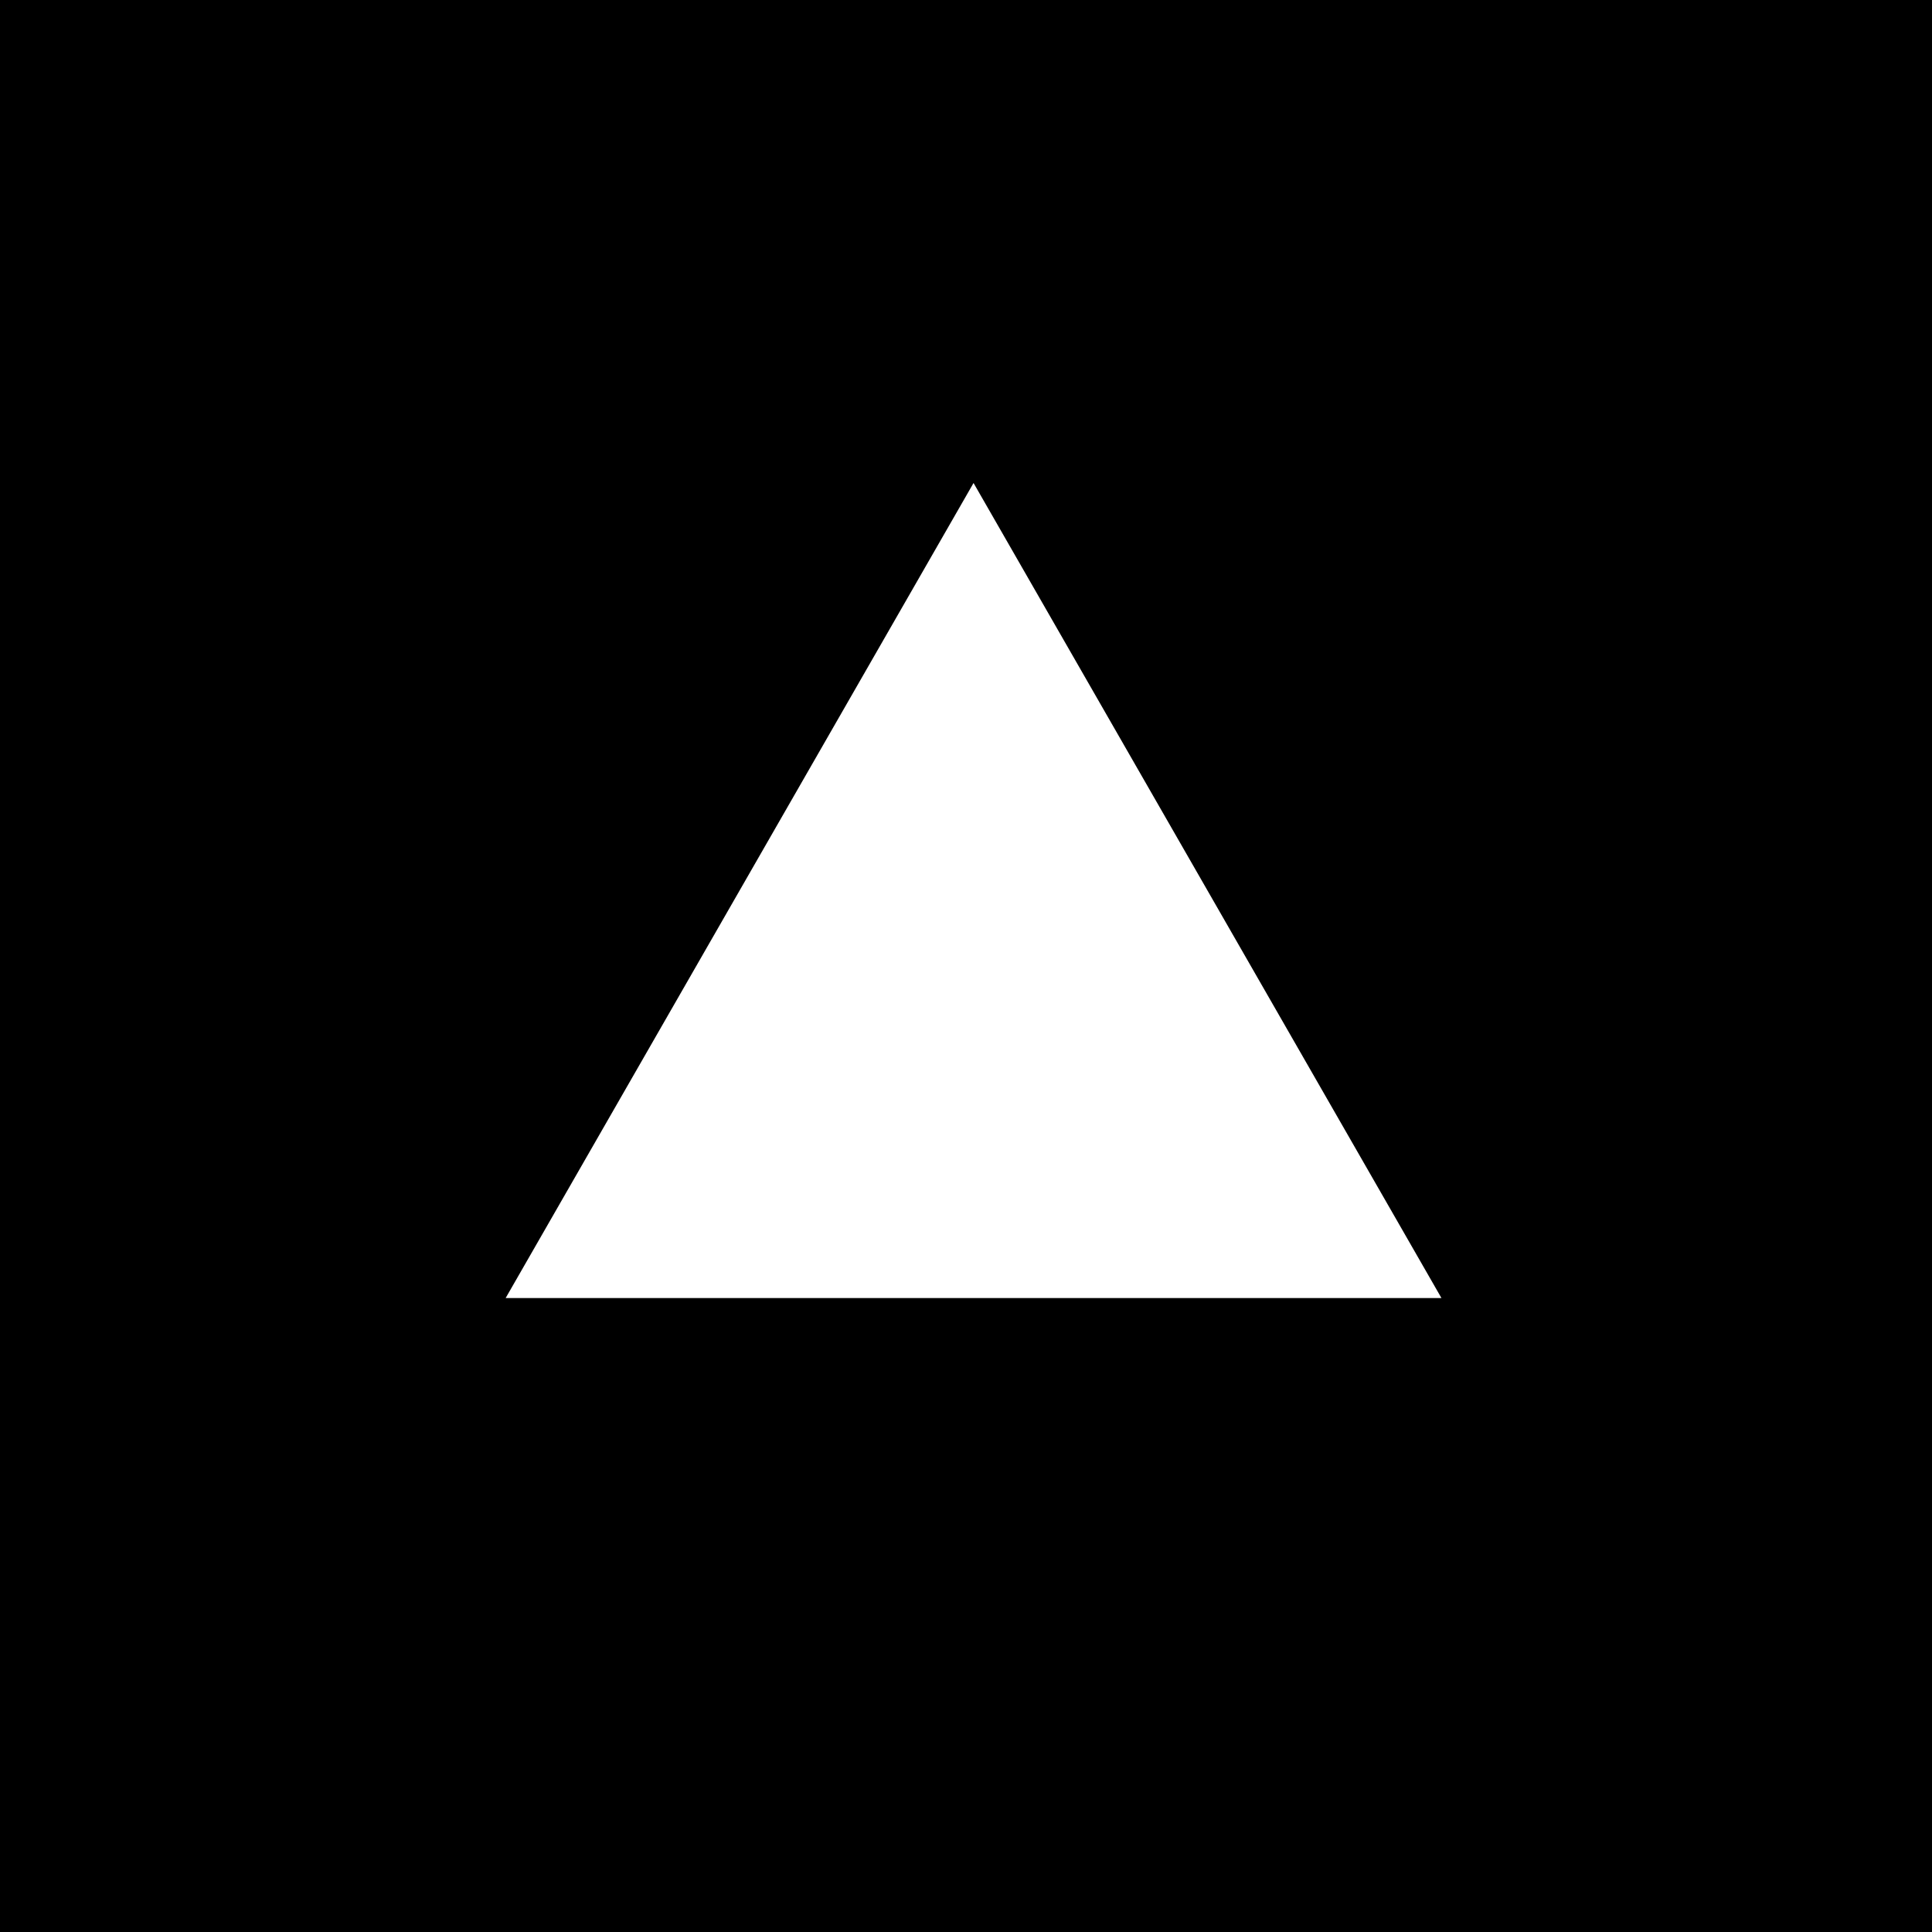
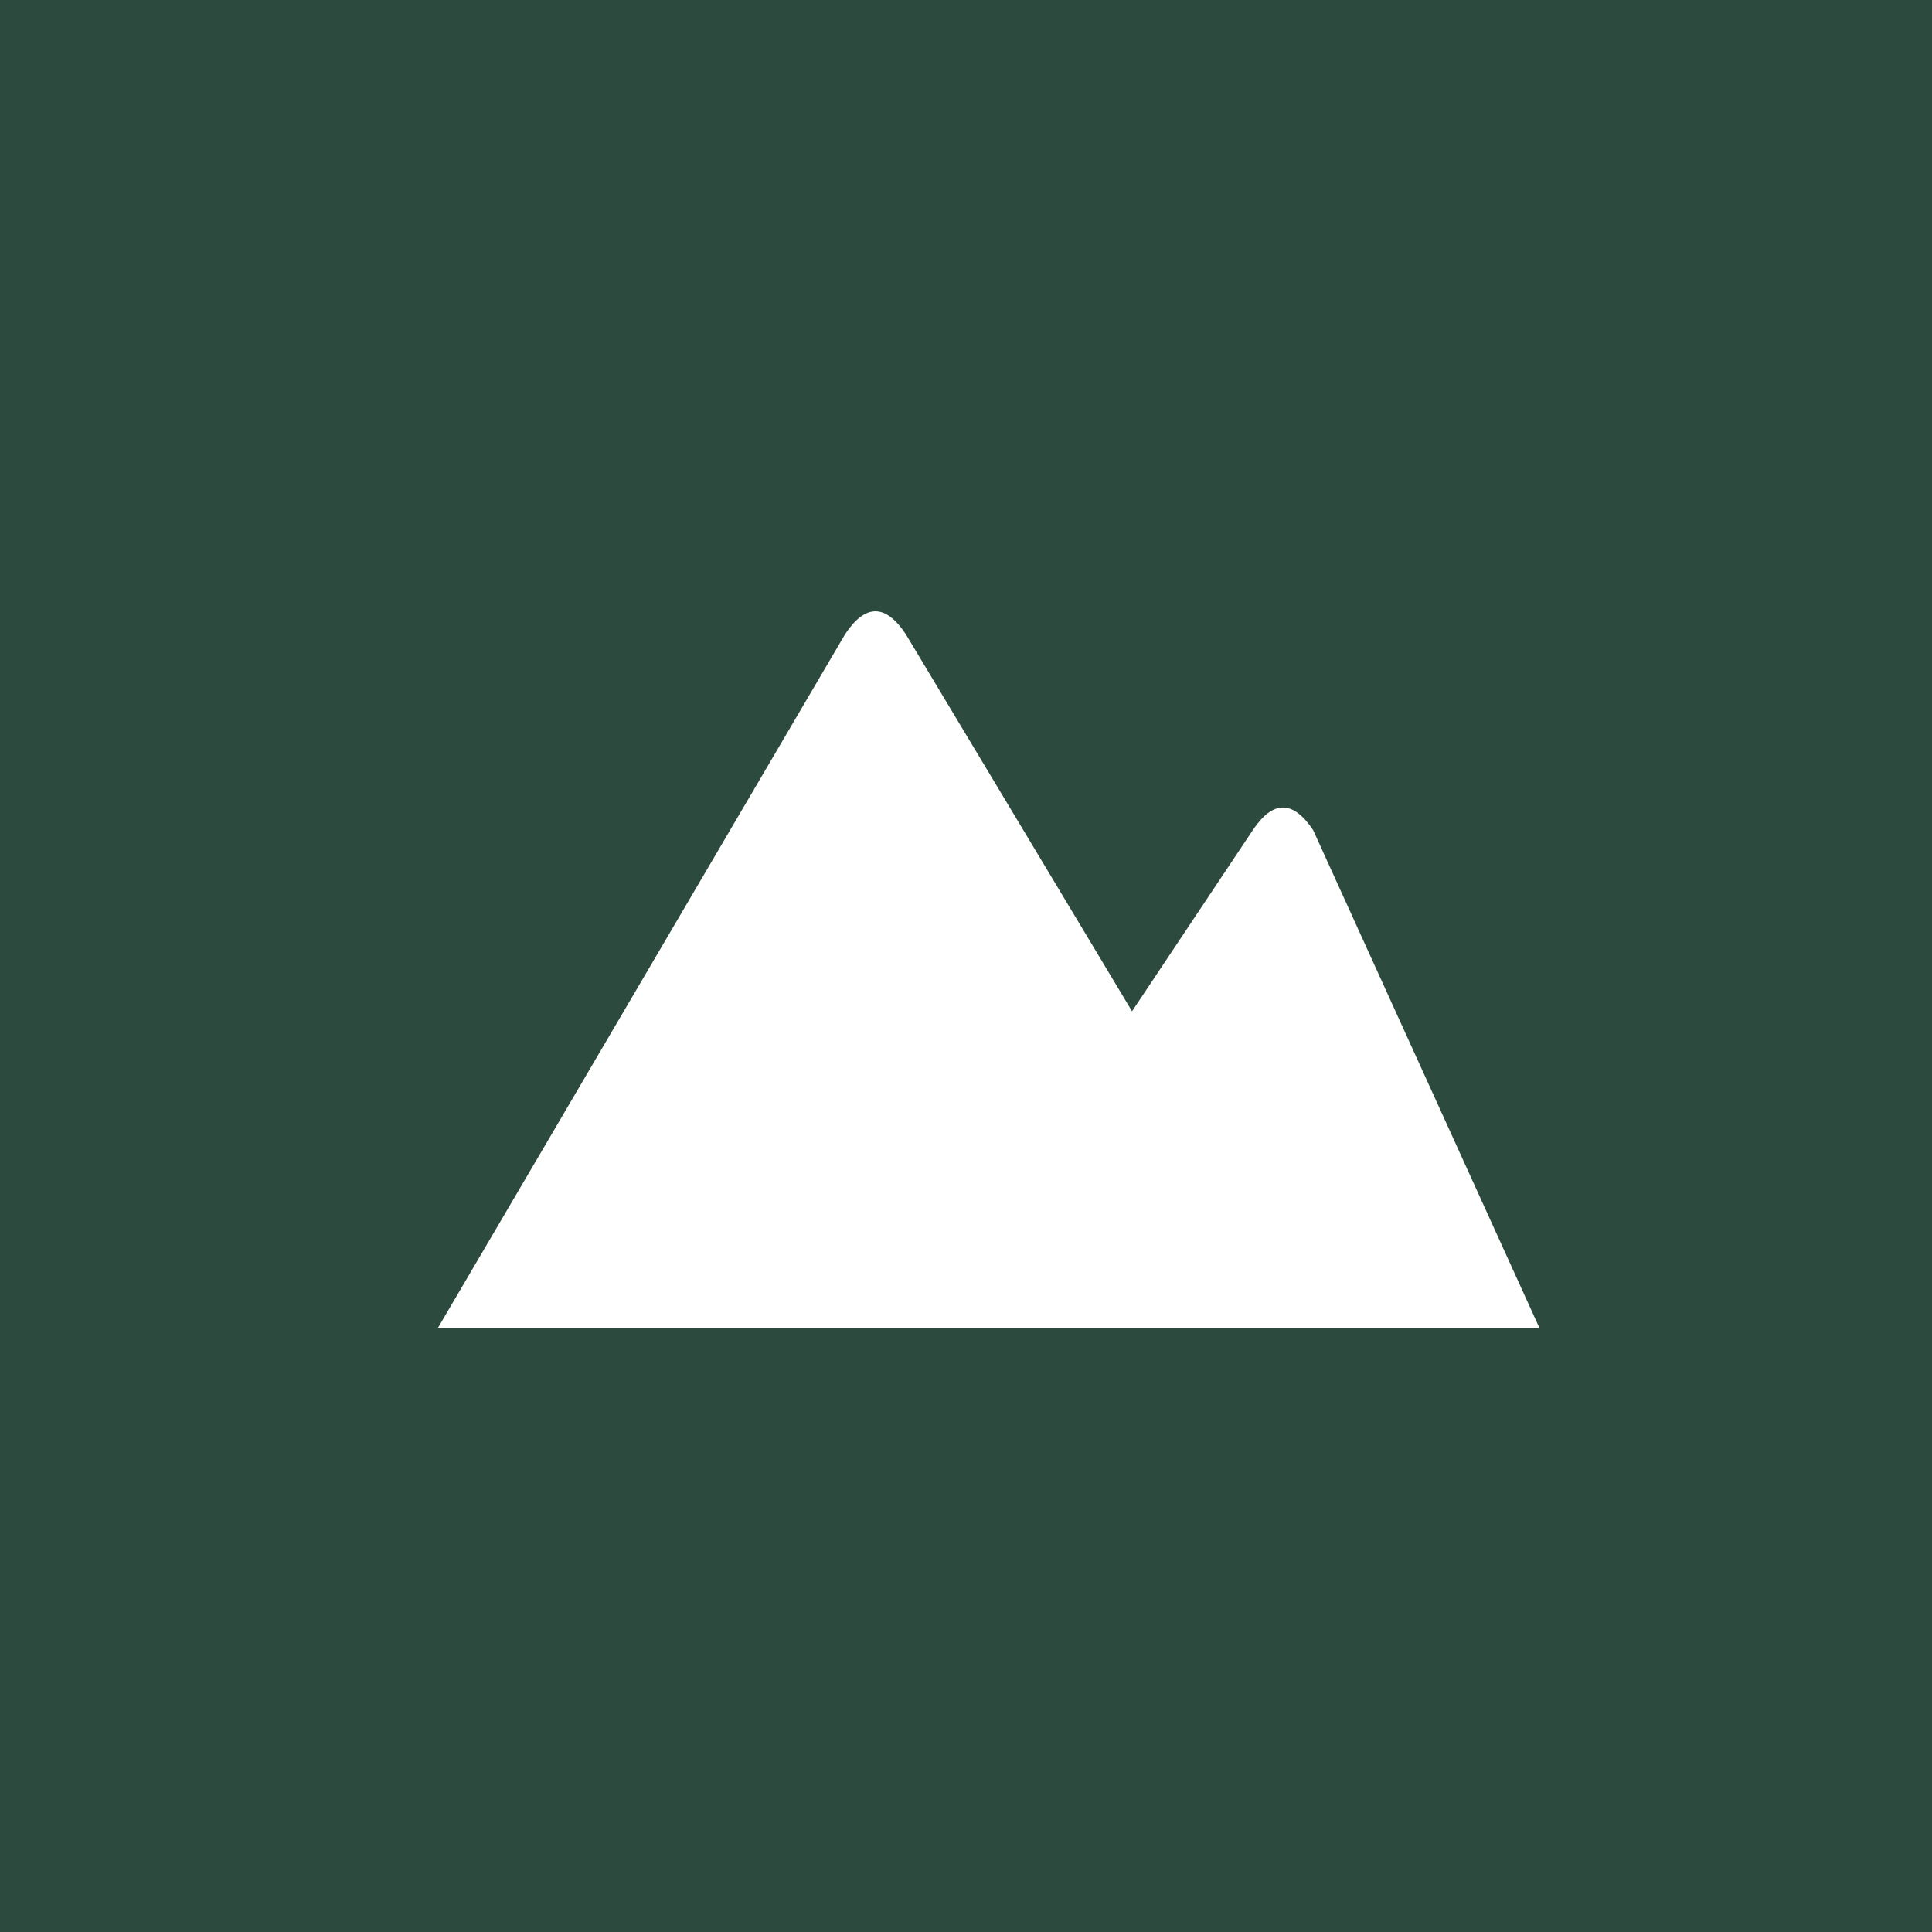
<svg xmlns="http://www.w3.org/2000/svg" version="1.2" baseProfile="tiny-ps" viewBox="0 0 256 256">
-   <rect width="256" height="256" fill="#000000" />
-   <polygon points="129,64 191,172 67,172" fill="#ffffff" />
+   <rect width="256" height="256" fill="#2d4a3e" />
+   <path d="M58 176 L112 84 Q116 78 120 84 L150 134 L166 110 Q170 104 174 110 L204 176 Z" fill="#ffffff" />
</svg>
